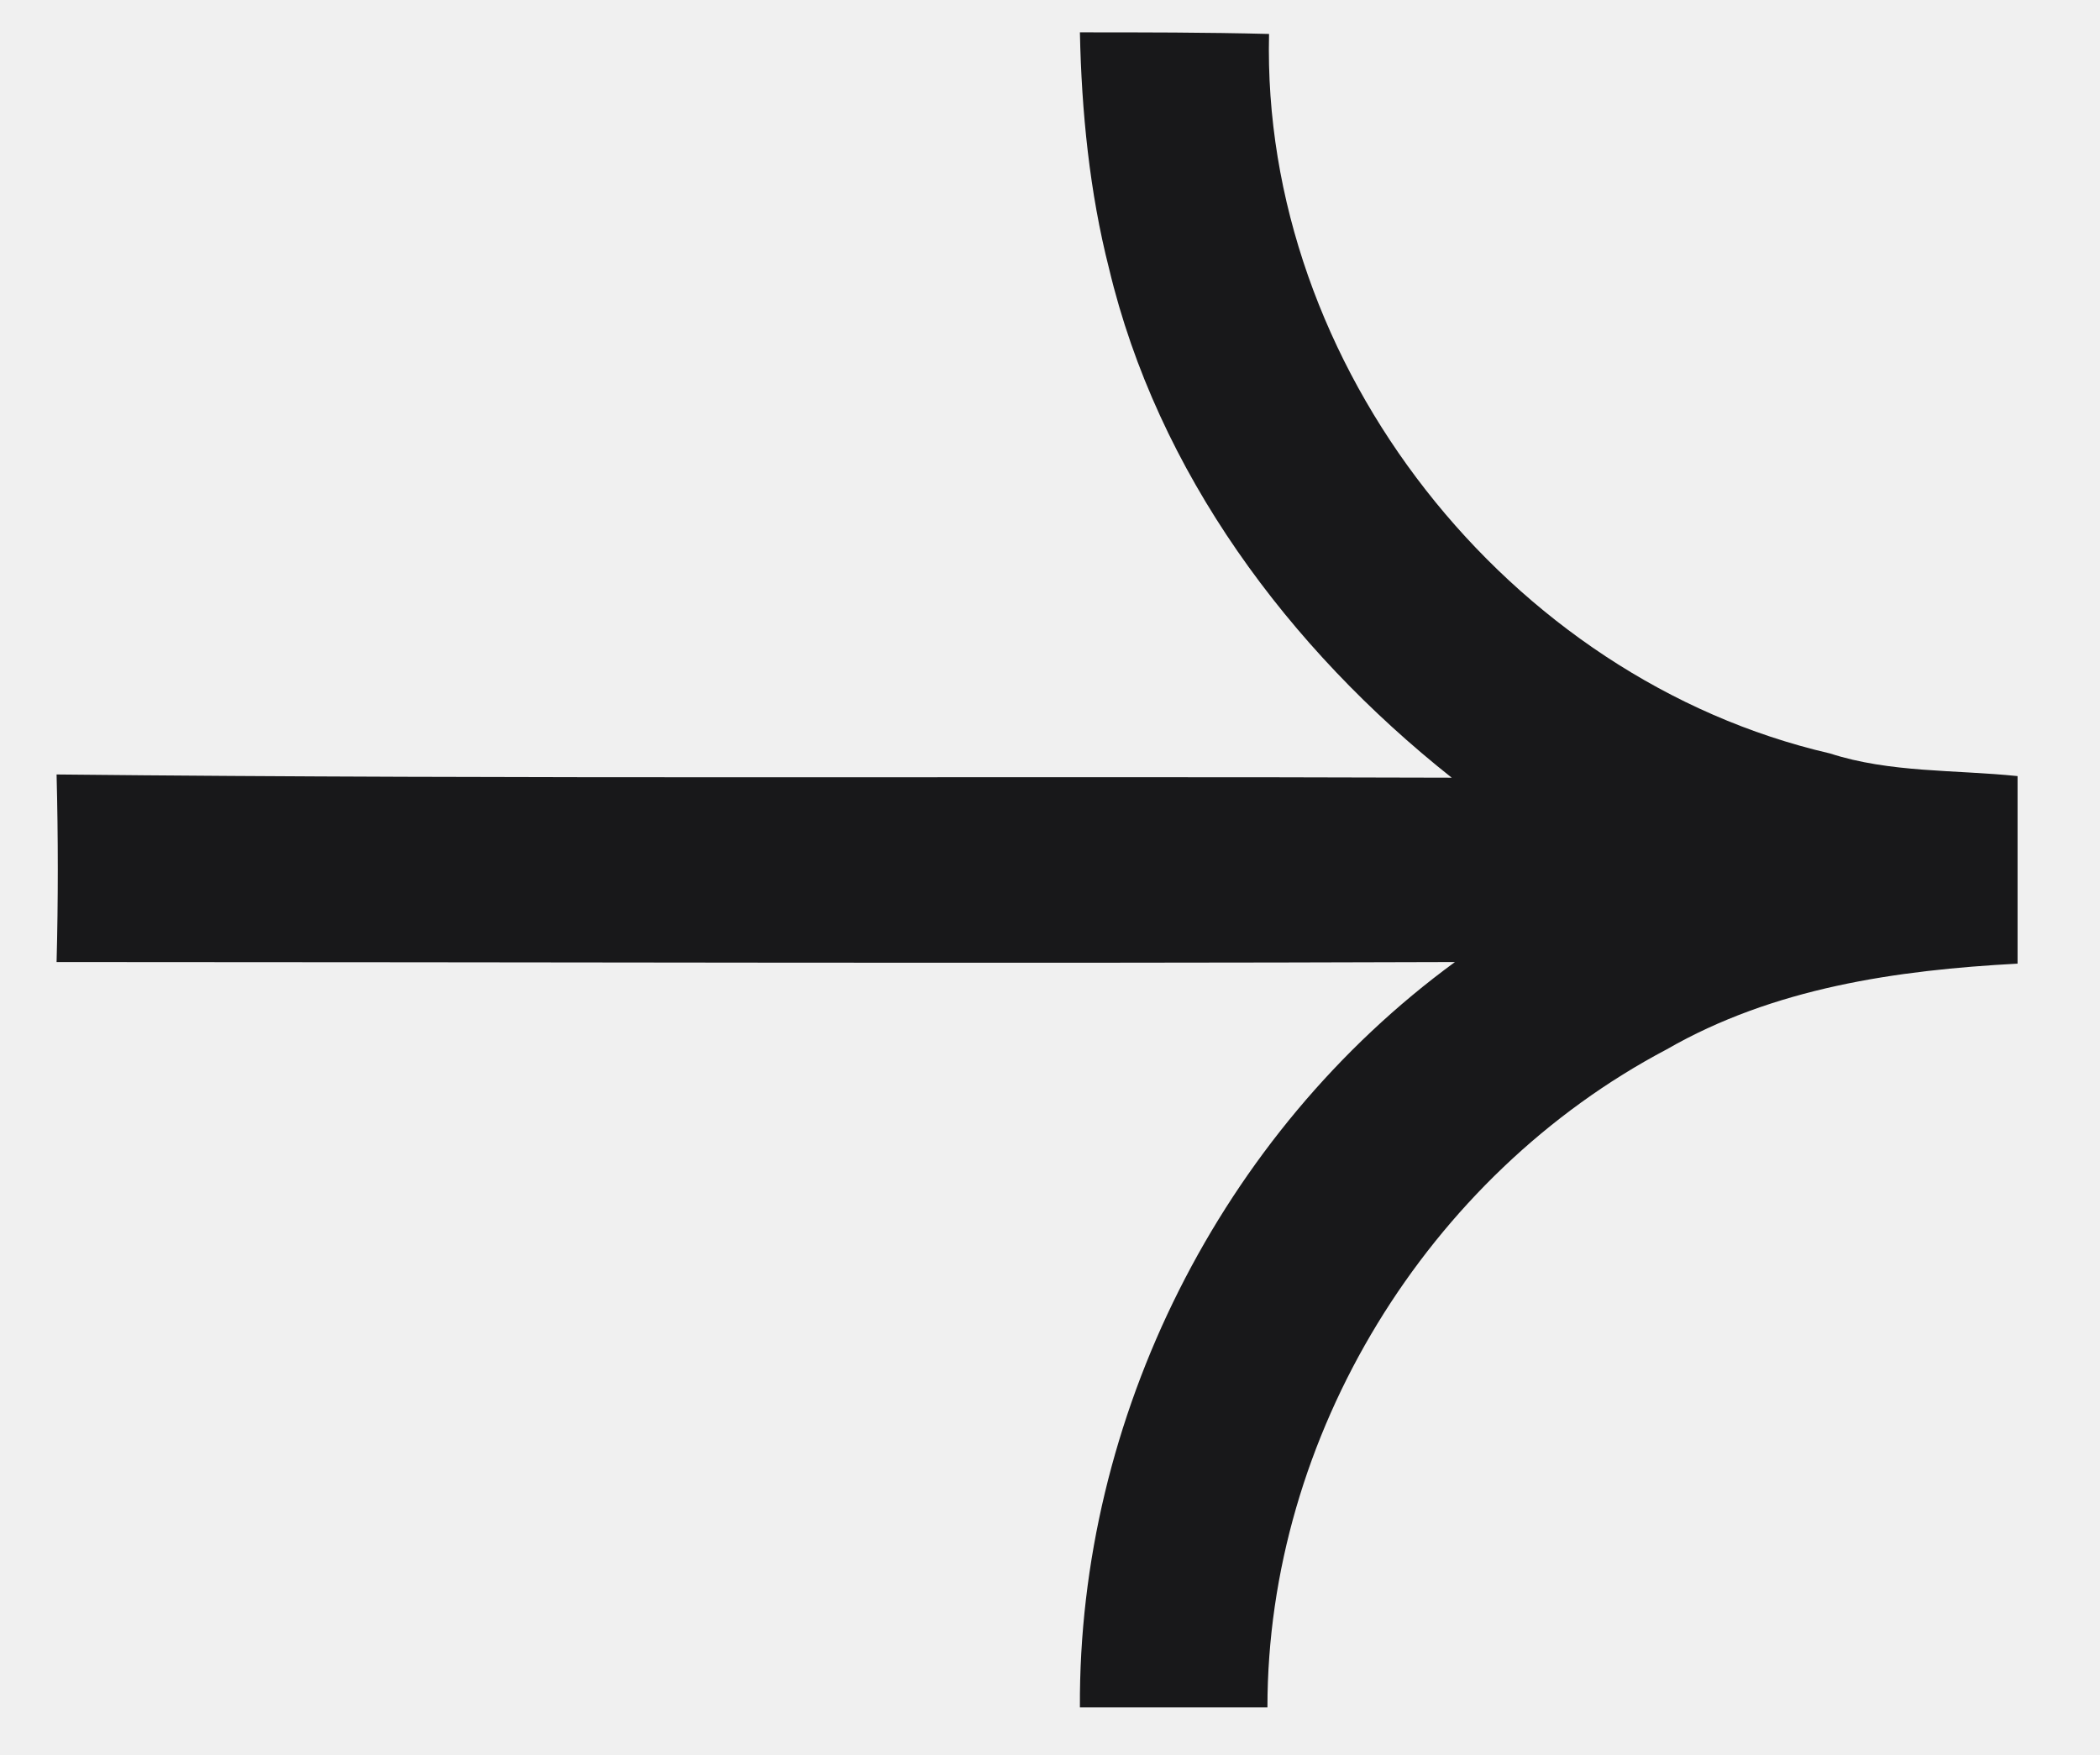
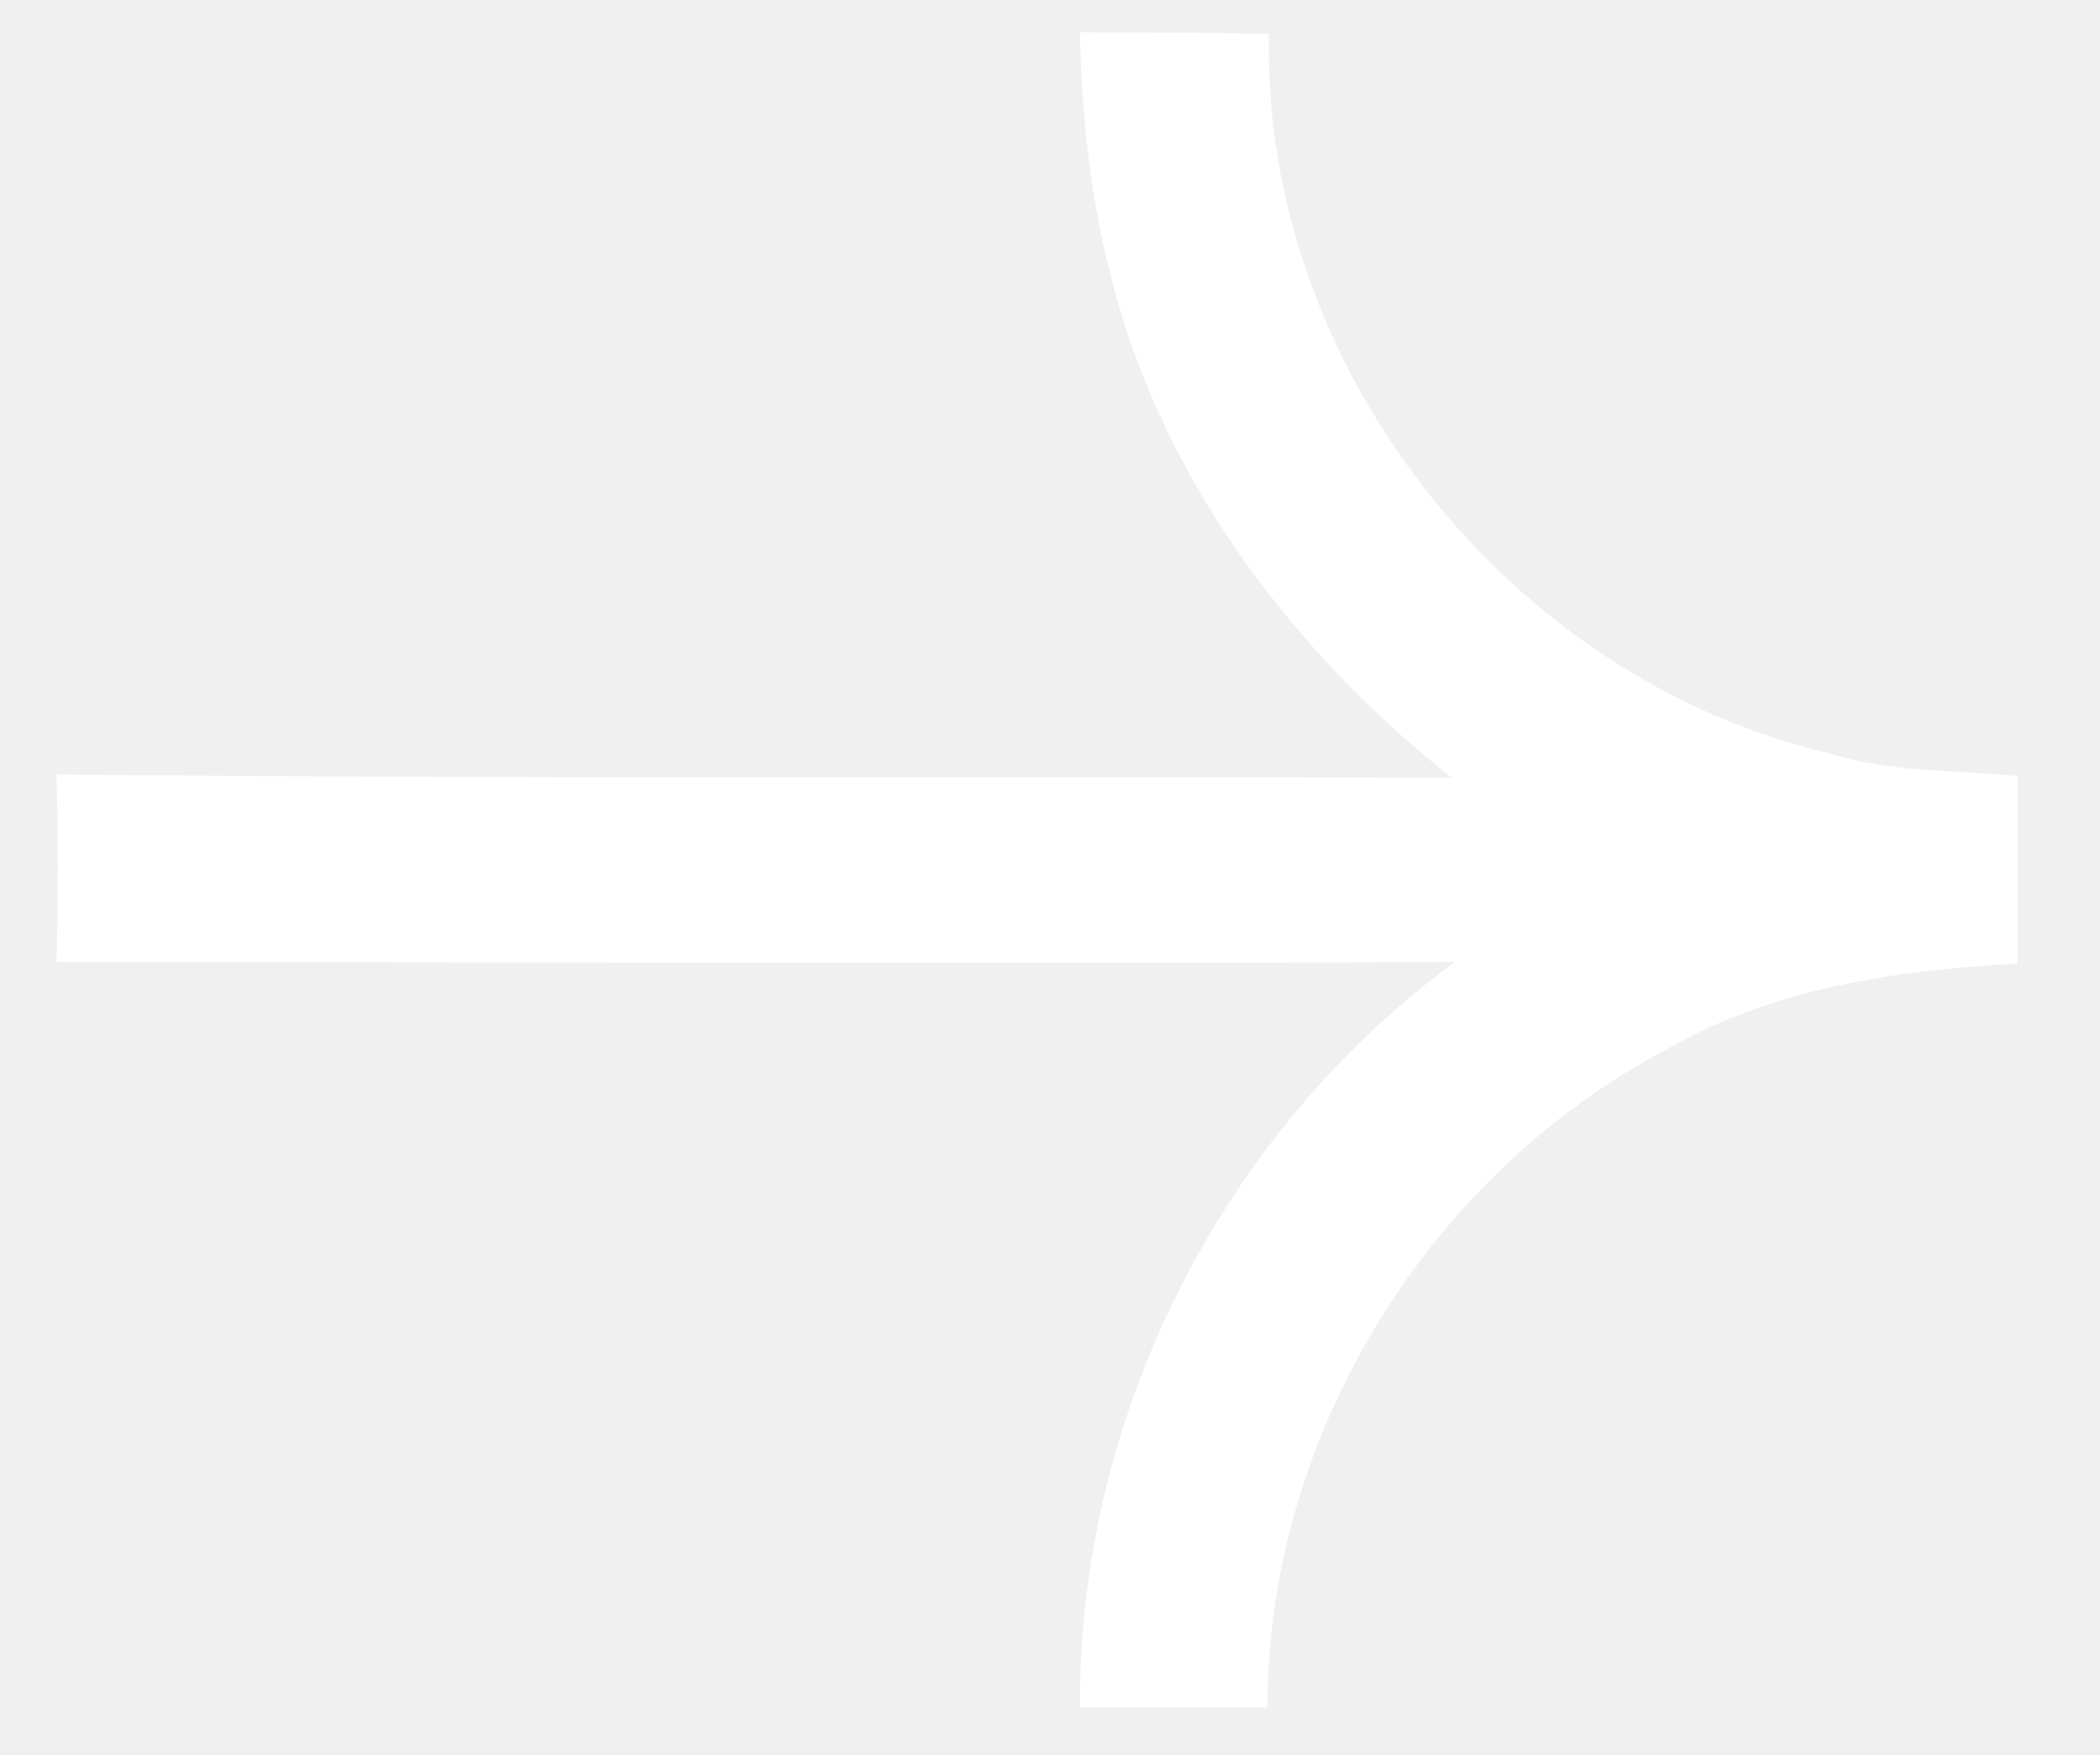
<svg xmlns="http://www.w3.org/2000/svg" version="1.1" id="Layer_1" x="0px" y="0px" viewBox="0 0 129.9 108.5" style="enable-background:new 0 0 129.9 108.5;" xml:space="preserve">
  <style type="text/css">
- 	.st0{fill:#18181A;}
+ 	.st0{fill:#FFFFFF;}
</style>
  <g>
    <path class="st0" d="M66.8,2c3.9,0,7.8,0,11.7,0.1C78,22.6,93.3,42,113.2,46.6c3.7,1.2,7.7,1,11.6,1.4c0,3.9,0,7.8,0,11.6   c-7.5,0.4-15.1,1.5-21.7,5.3c-14.8,7.8-24.7,23.9-24.7,40.7c-3.9,0-7.8,0-11.6,0c-0.1-17.9,8.7-35.5,23.2-46.1   c-28.8,0.1-57.7,0-86.5,0c0.1-3.8,0.1-7.7,0-11.6C32.2,48.2,61,48,89.8,48.1c-10.1-8-18.2-18.9-21.2-31.5   C67.4,11.9,66.9,6.9,66.8,2z" />
  </g>
</svg>
